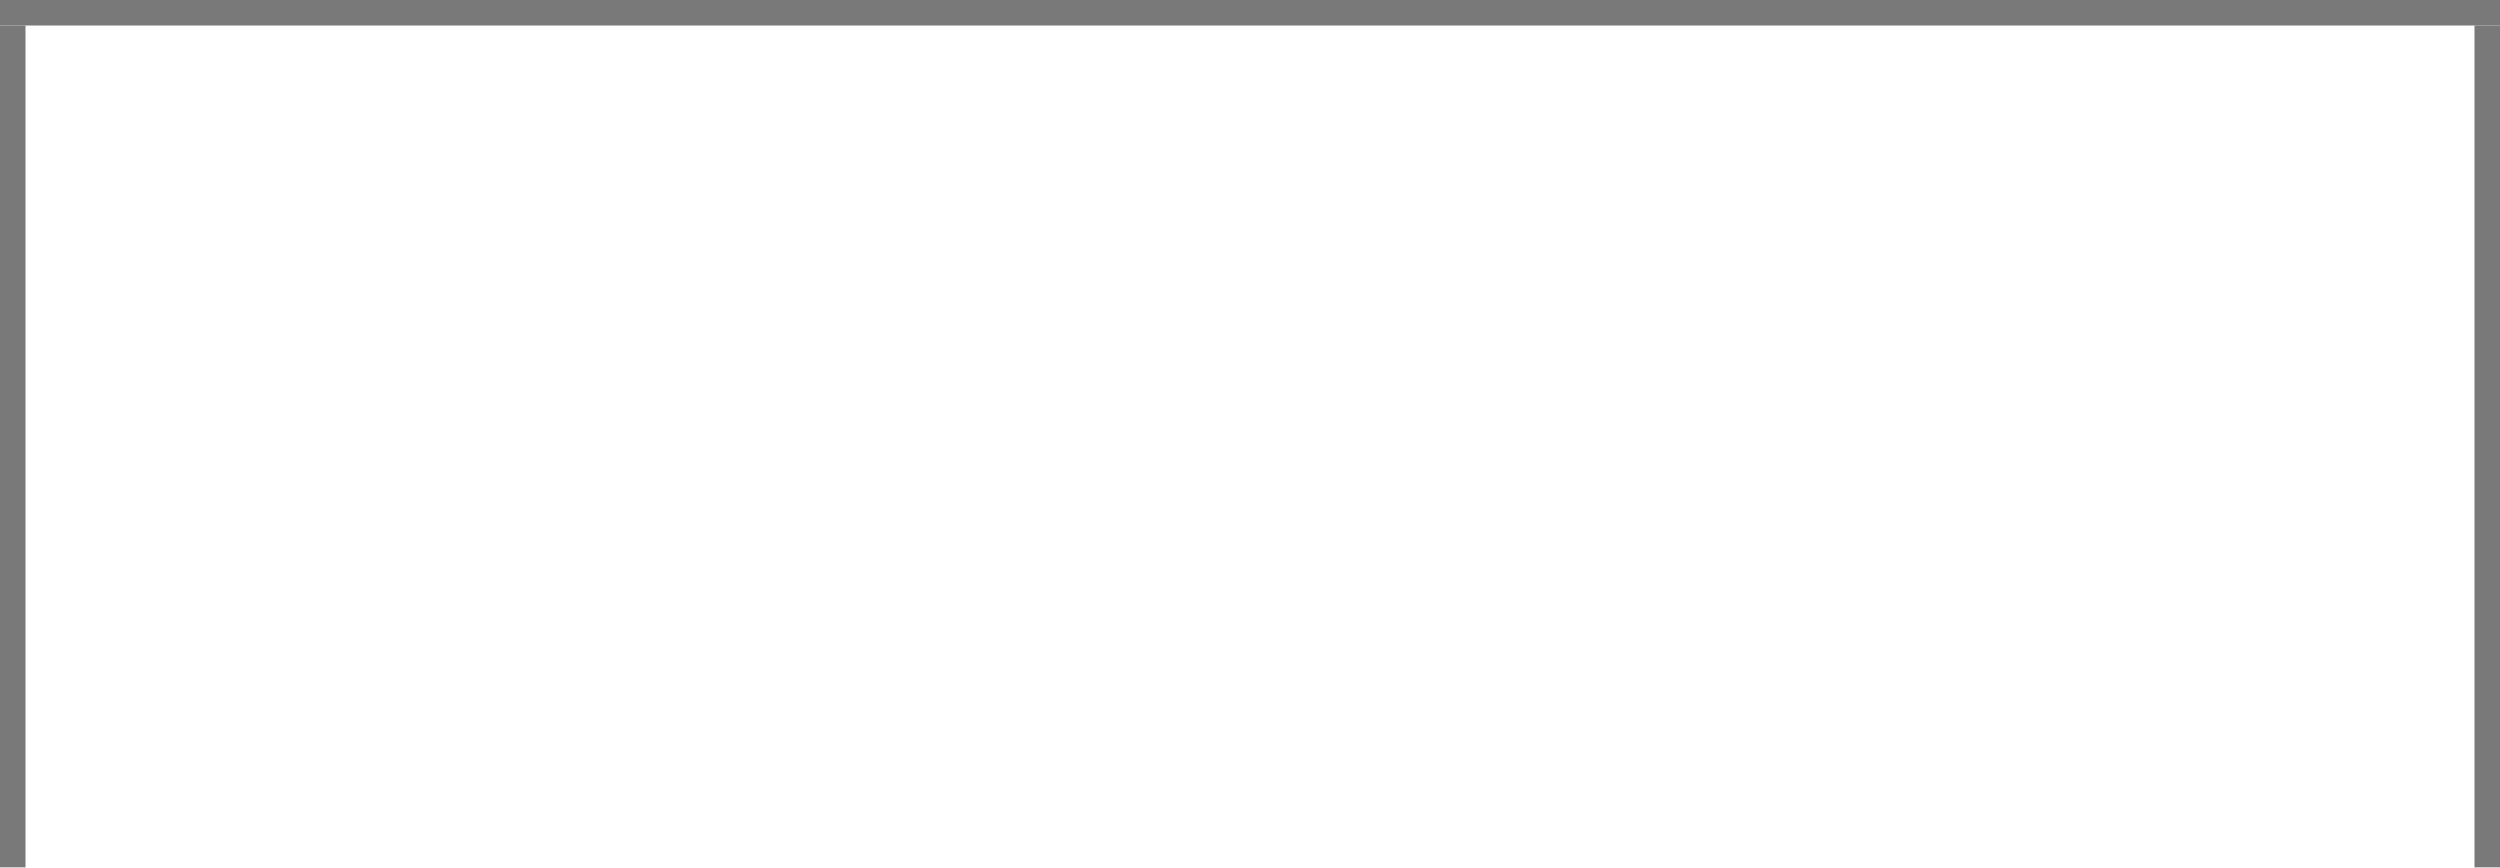
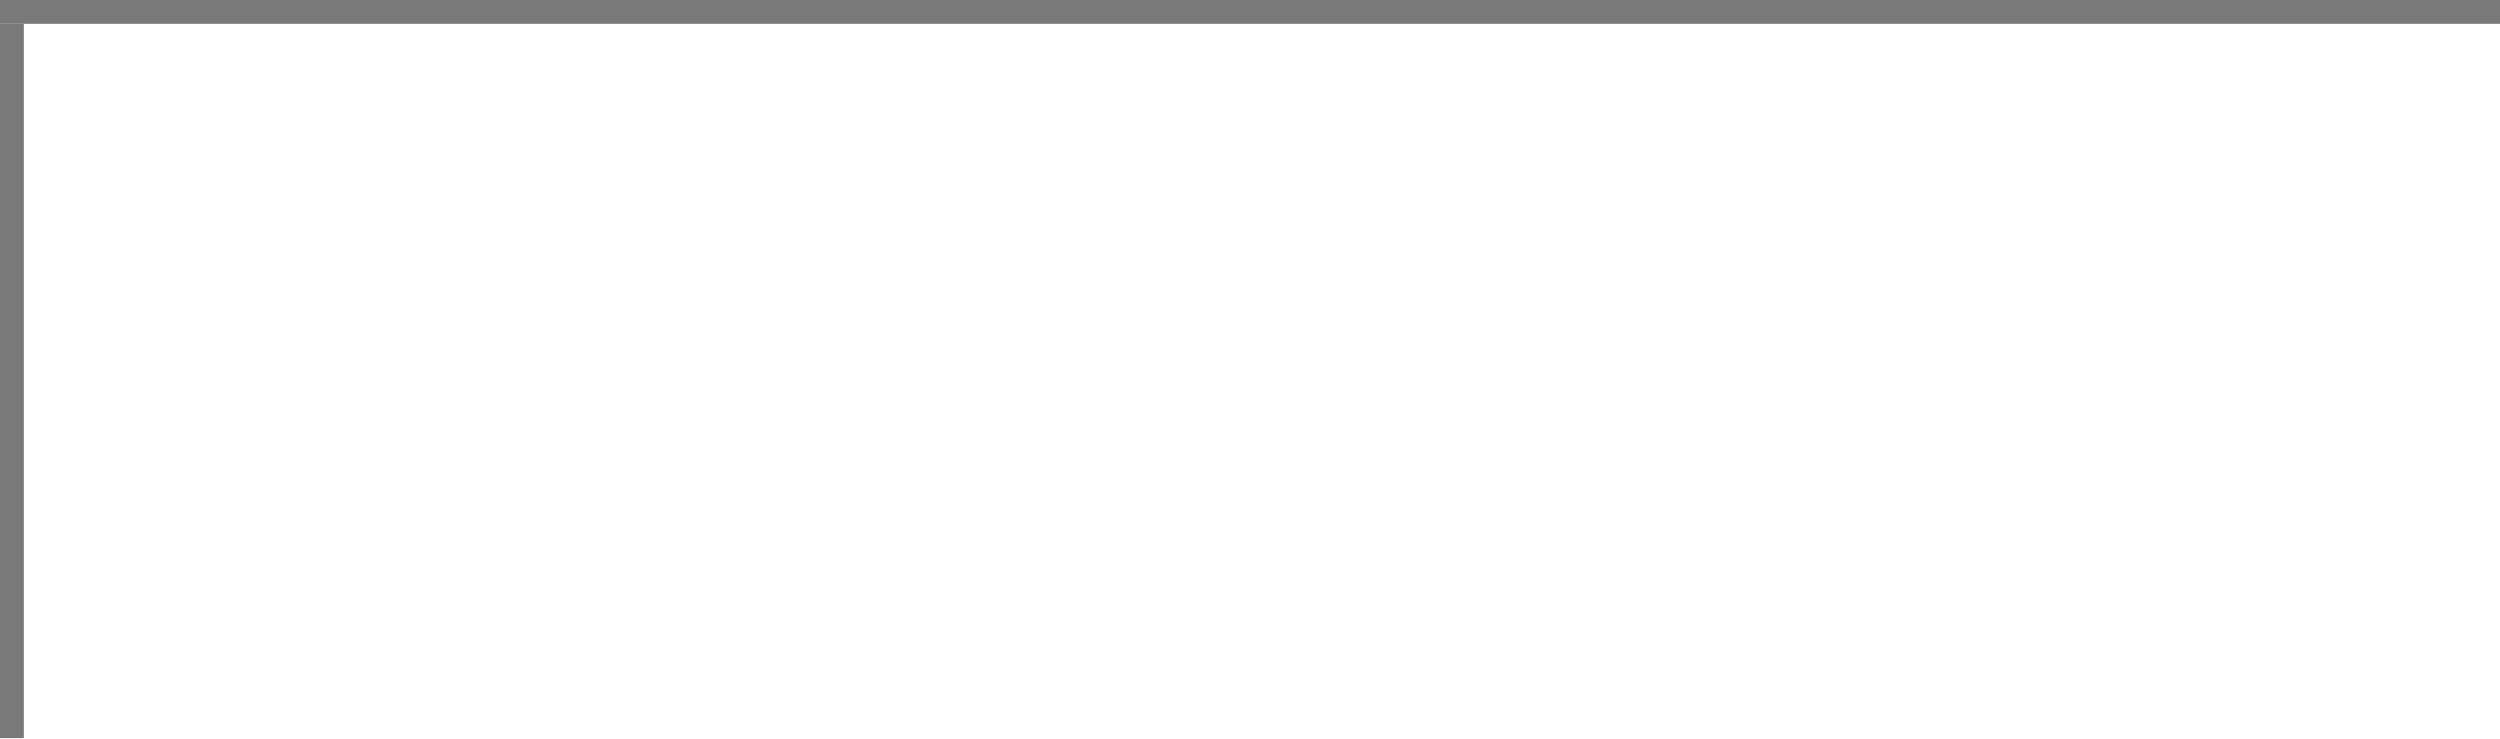
- <svg xmlns="http://www.w3.org/2000/svg" version="1.1" width="98px" height="34px" viewBox="639 49 98 34">
-   <path d="M 1 1  L 97 1  L 97 34  L 1 34  L 1 1  Z " fill-rule="nonzero" fill="rgba(255, 255, 255, 1)" stroke="none" transform="matrix(1 0 0 1 639 49 )" class="fill" />
-   <path d="M 0.5 1  L 0.5 34  " stroke-width="1" stroke-dasharray="0" stroke="rgba(121, 121, 121, 1)" fill="none" transform="matrix(1 0 0 1 639 49 )" class="stroke" />
-   <path d="M 0 0.5  L 98 0.5  " stroke-width="1" stroke-dasharray="0" stroke="rgba(121, 121, 121, 1)" fill="none" transform="matrix(1 0 0 1 639 49 )" class="stroke" />
-   <path d="M 97.5 1  L 97.5 34  " stroke-width="1" stroke-dasharray="0" stroke="rgba(121, 121, 121, 1)" fill="none" transform="matrix(1 0 0 1 639 49 )" class="stroke" />
+ <svg xmlns="http://www.w3.org/2000/svg" version="1.1" width="105px" height="31px" viewBox="316 49 105 31">
+   <path d="M 1 1  L 105 1  L 105 31  L 1 31  L 1 1  Z " fill-rule="nonzero" fill="rgba(255, 255, 255, 1)" stroke="none" transform="matrix(1 0 0 1 316 49 )" class="fill" />
+   <path d="M 0.5 1  L 0.5 31  " stroke-width="1" stroke-dasharray="0" stroke="rgba(121, 121, 121, 1)" fill="none" transform="matrix(1 0 0 1 316 49 )" class="stroke" />
+   <path d="M 0 0.5  L 105 0.5  " stroke-width="1" stroke-dasharray="0" stroke="rgba(121, 121, 121, 1)" fill="none" transform="matrix(1 0 0 1 316 49 )" class="stroke" />
</svg>
